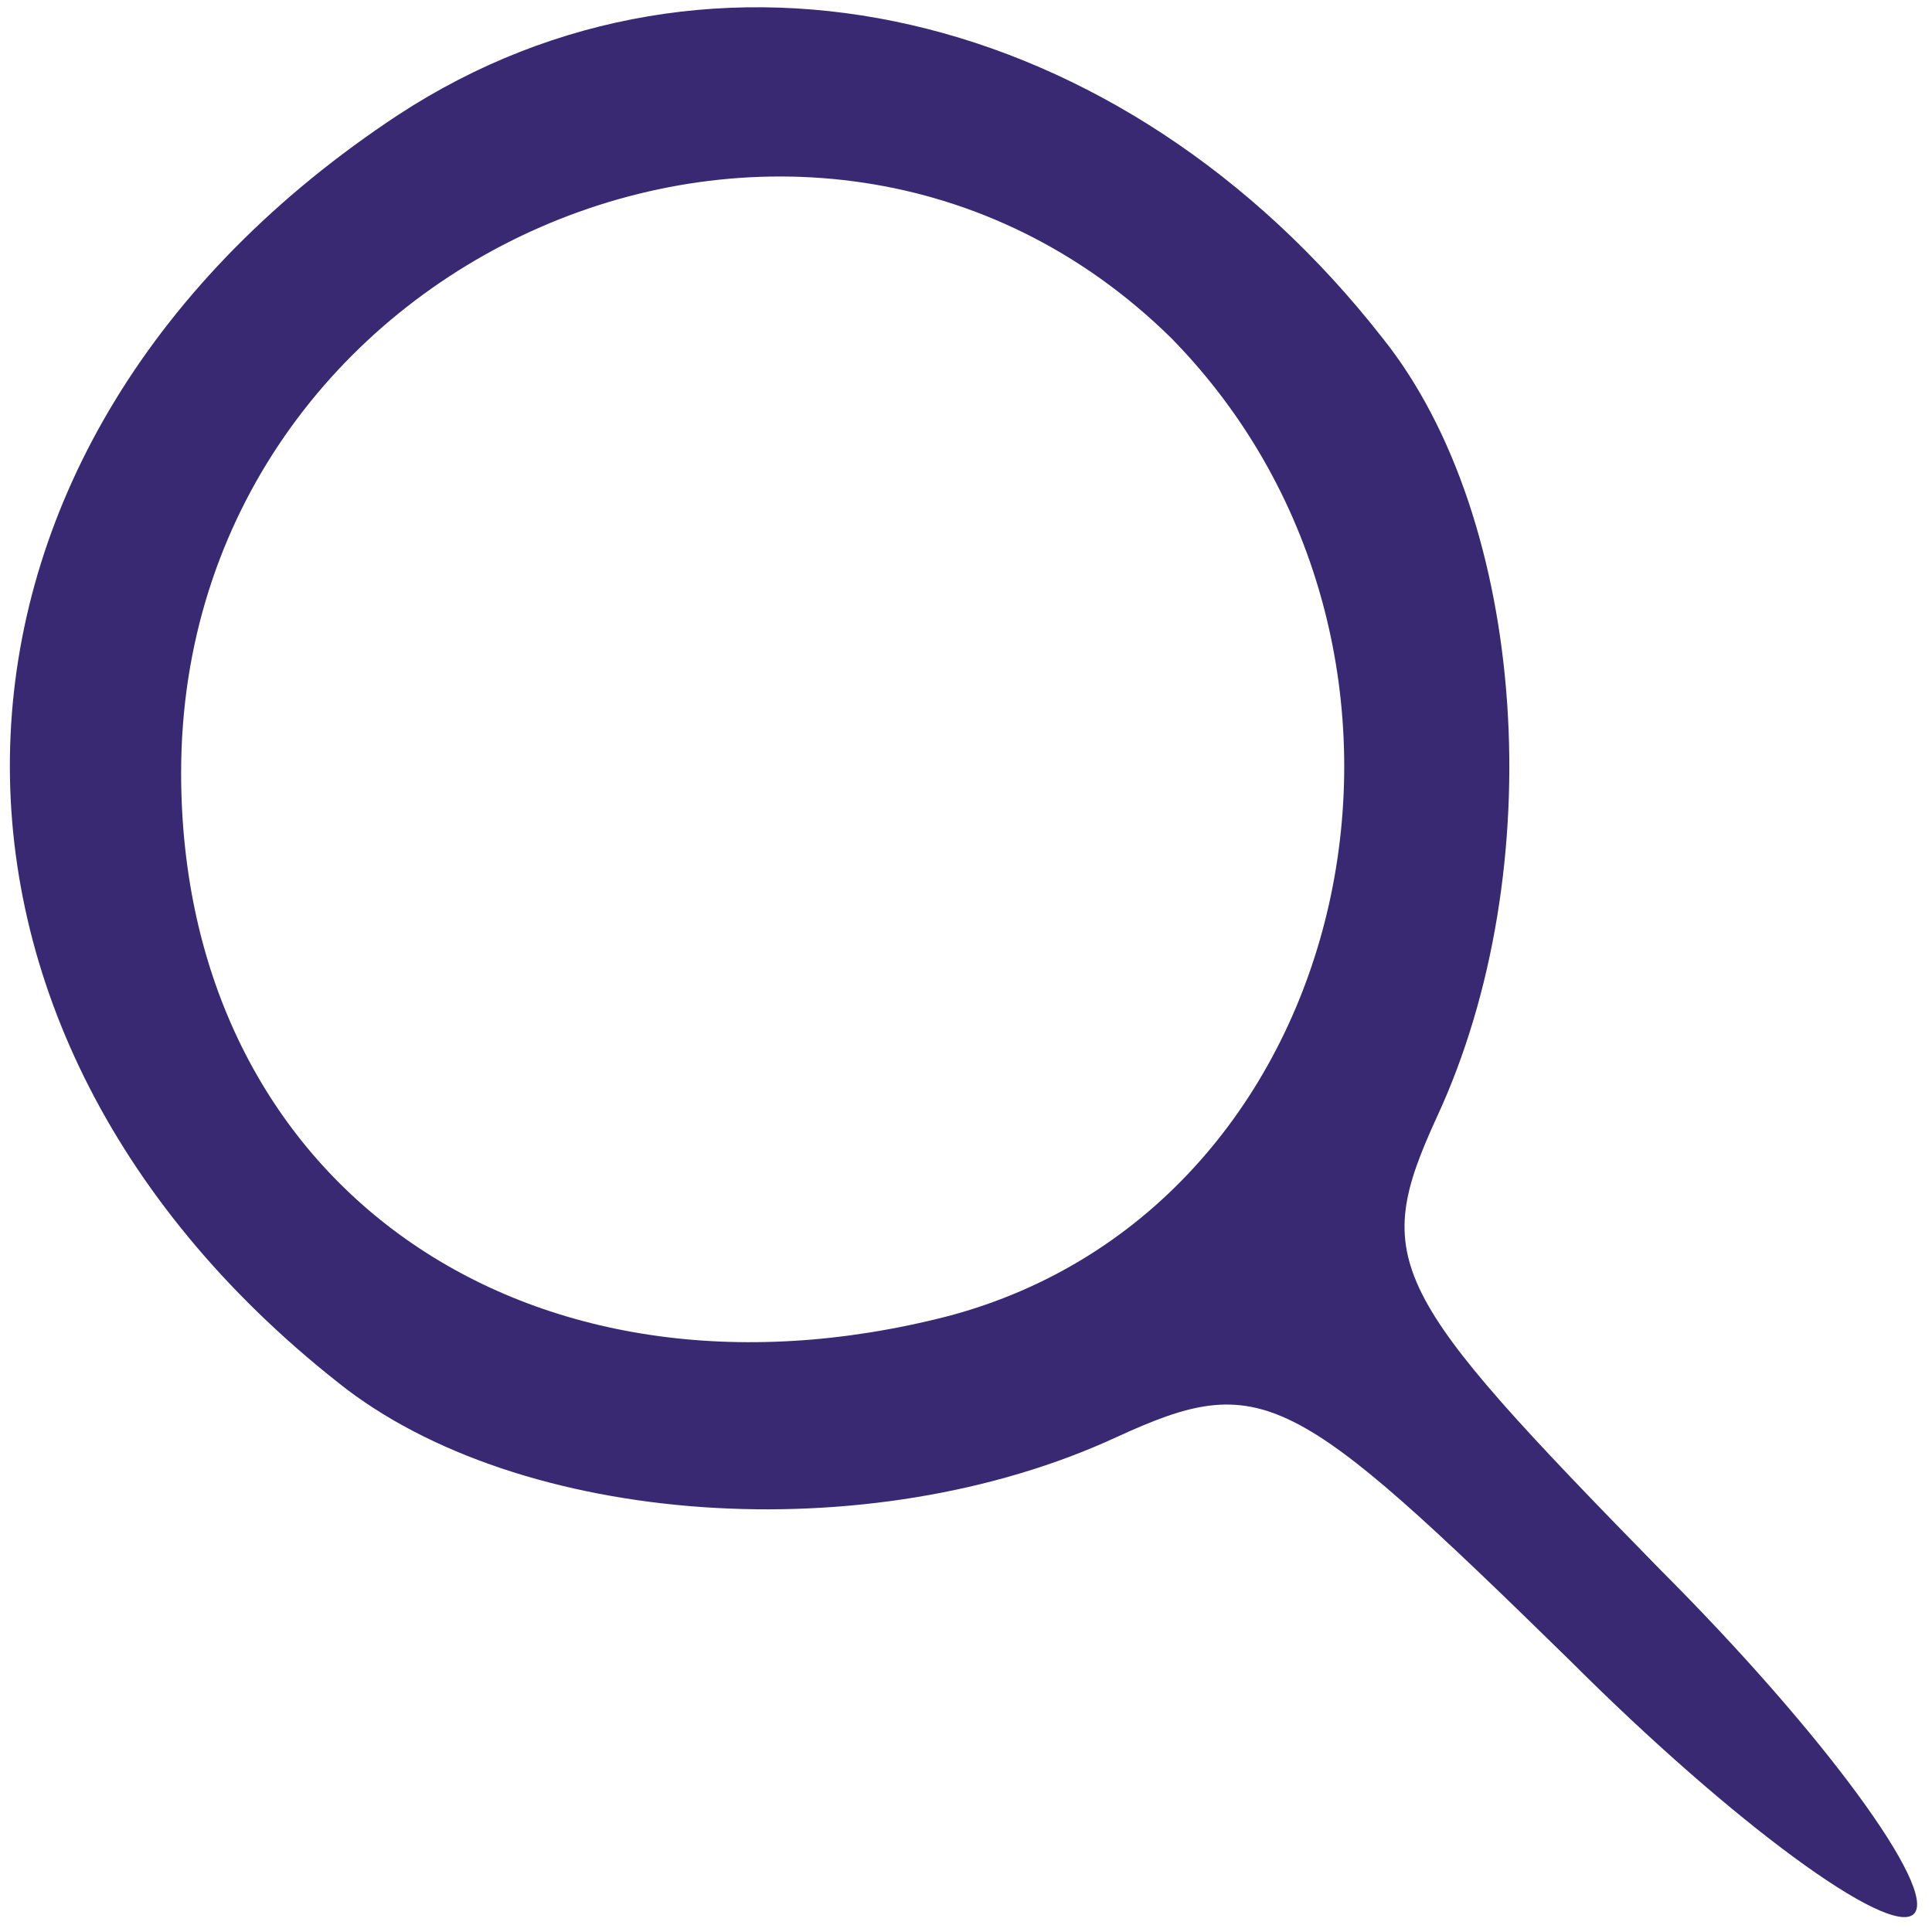
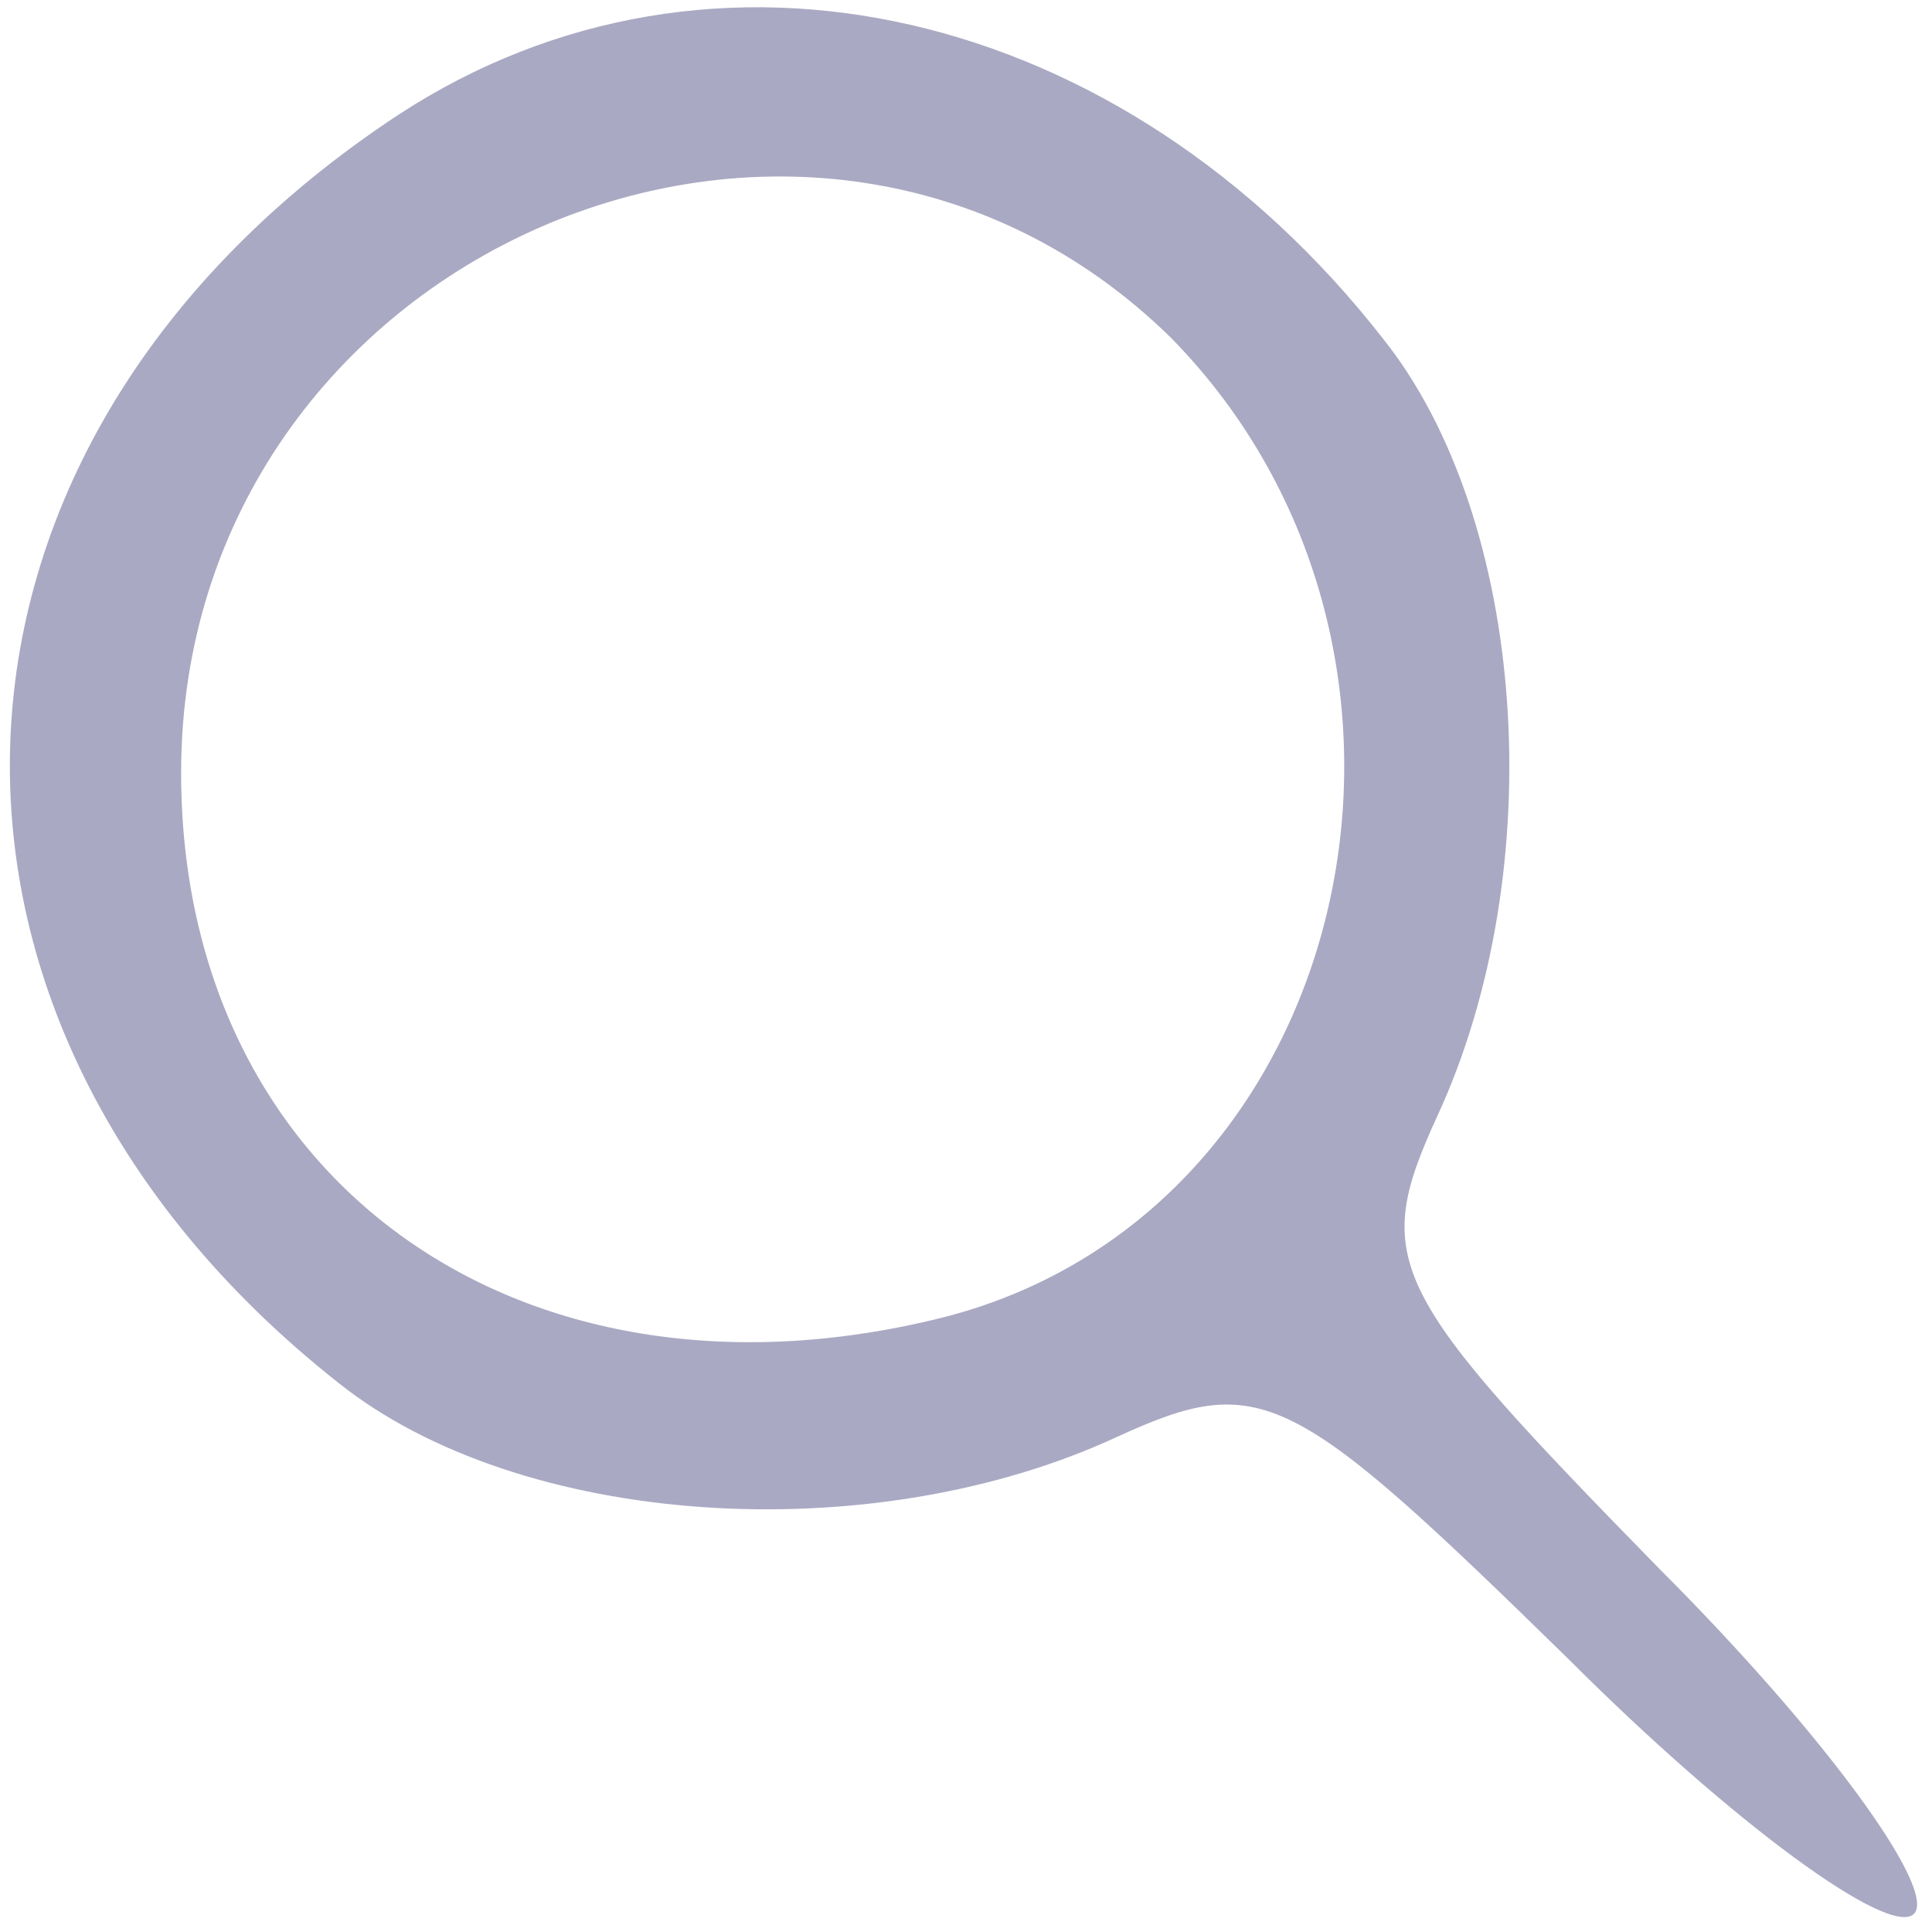
<svg xmlns="http://www.w3.org/2000/svg" version="1.0" width="32pt" height="32pt" viewBox="0 0 32 32" preserveAspectRatio="xMidYMid meet">
  <g transform="translate(0,32) scale(0.1,-0.1)" fill="#000000" stroke="none">
-     <path fill="#392972" d="M66 301 c-82 -54 -86 -150 -10 -210 30 -24 88 -28 129 -9 24 11 29 8 75 -37 27 -27 53 -46 57 -42 4 4 -15 30 -42 57 -45 46 -48 51 -37 75 19 41 15 99 -9 129 -43 55 -111 71 -163 37z m128 -37 c51 -52 31 -144 -37 -162 -70 -18 -127 22 -127 90 0 86 104 131 164 72z" />
+     <path fill="#AAA9C3" d="M66 301 c-82 -54 -86 -150 -10 -210 30 -24 88 -28 129 -9 24 11 29 8 75 -37 27 -27 53 -46 57 -42 4 4 -15 30 -42 57 -45 46 -48 51 -37 75 19 41 15 99 -9 129 -43 55 -111 71 -163 37z m128 -37 c51 -52 31 -144 -37 -162 -70 -18 -127 22 -127 90 0 86 104 131 164 72z" />
  </g>
</svg>
